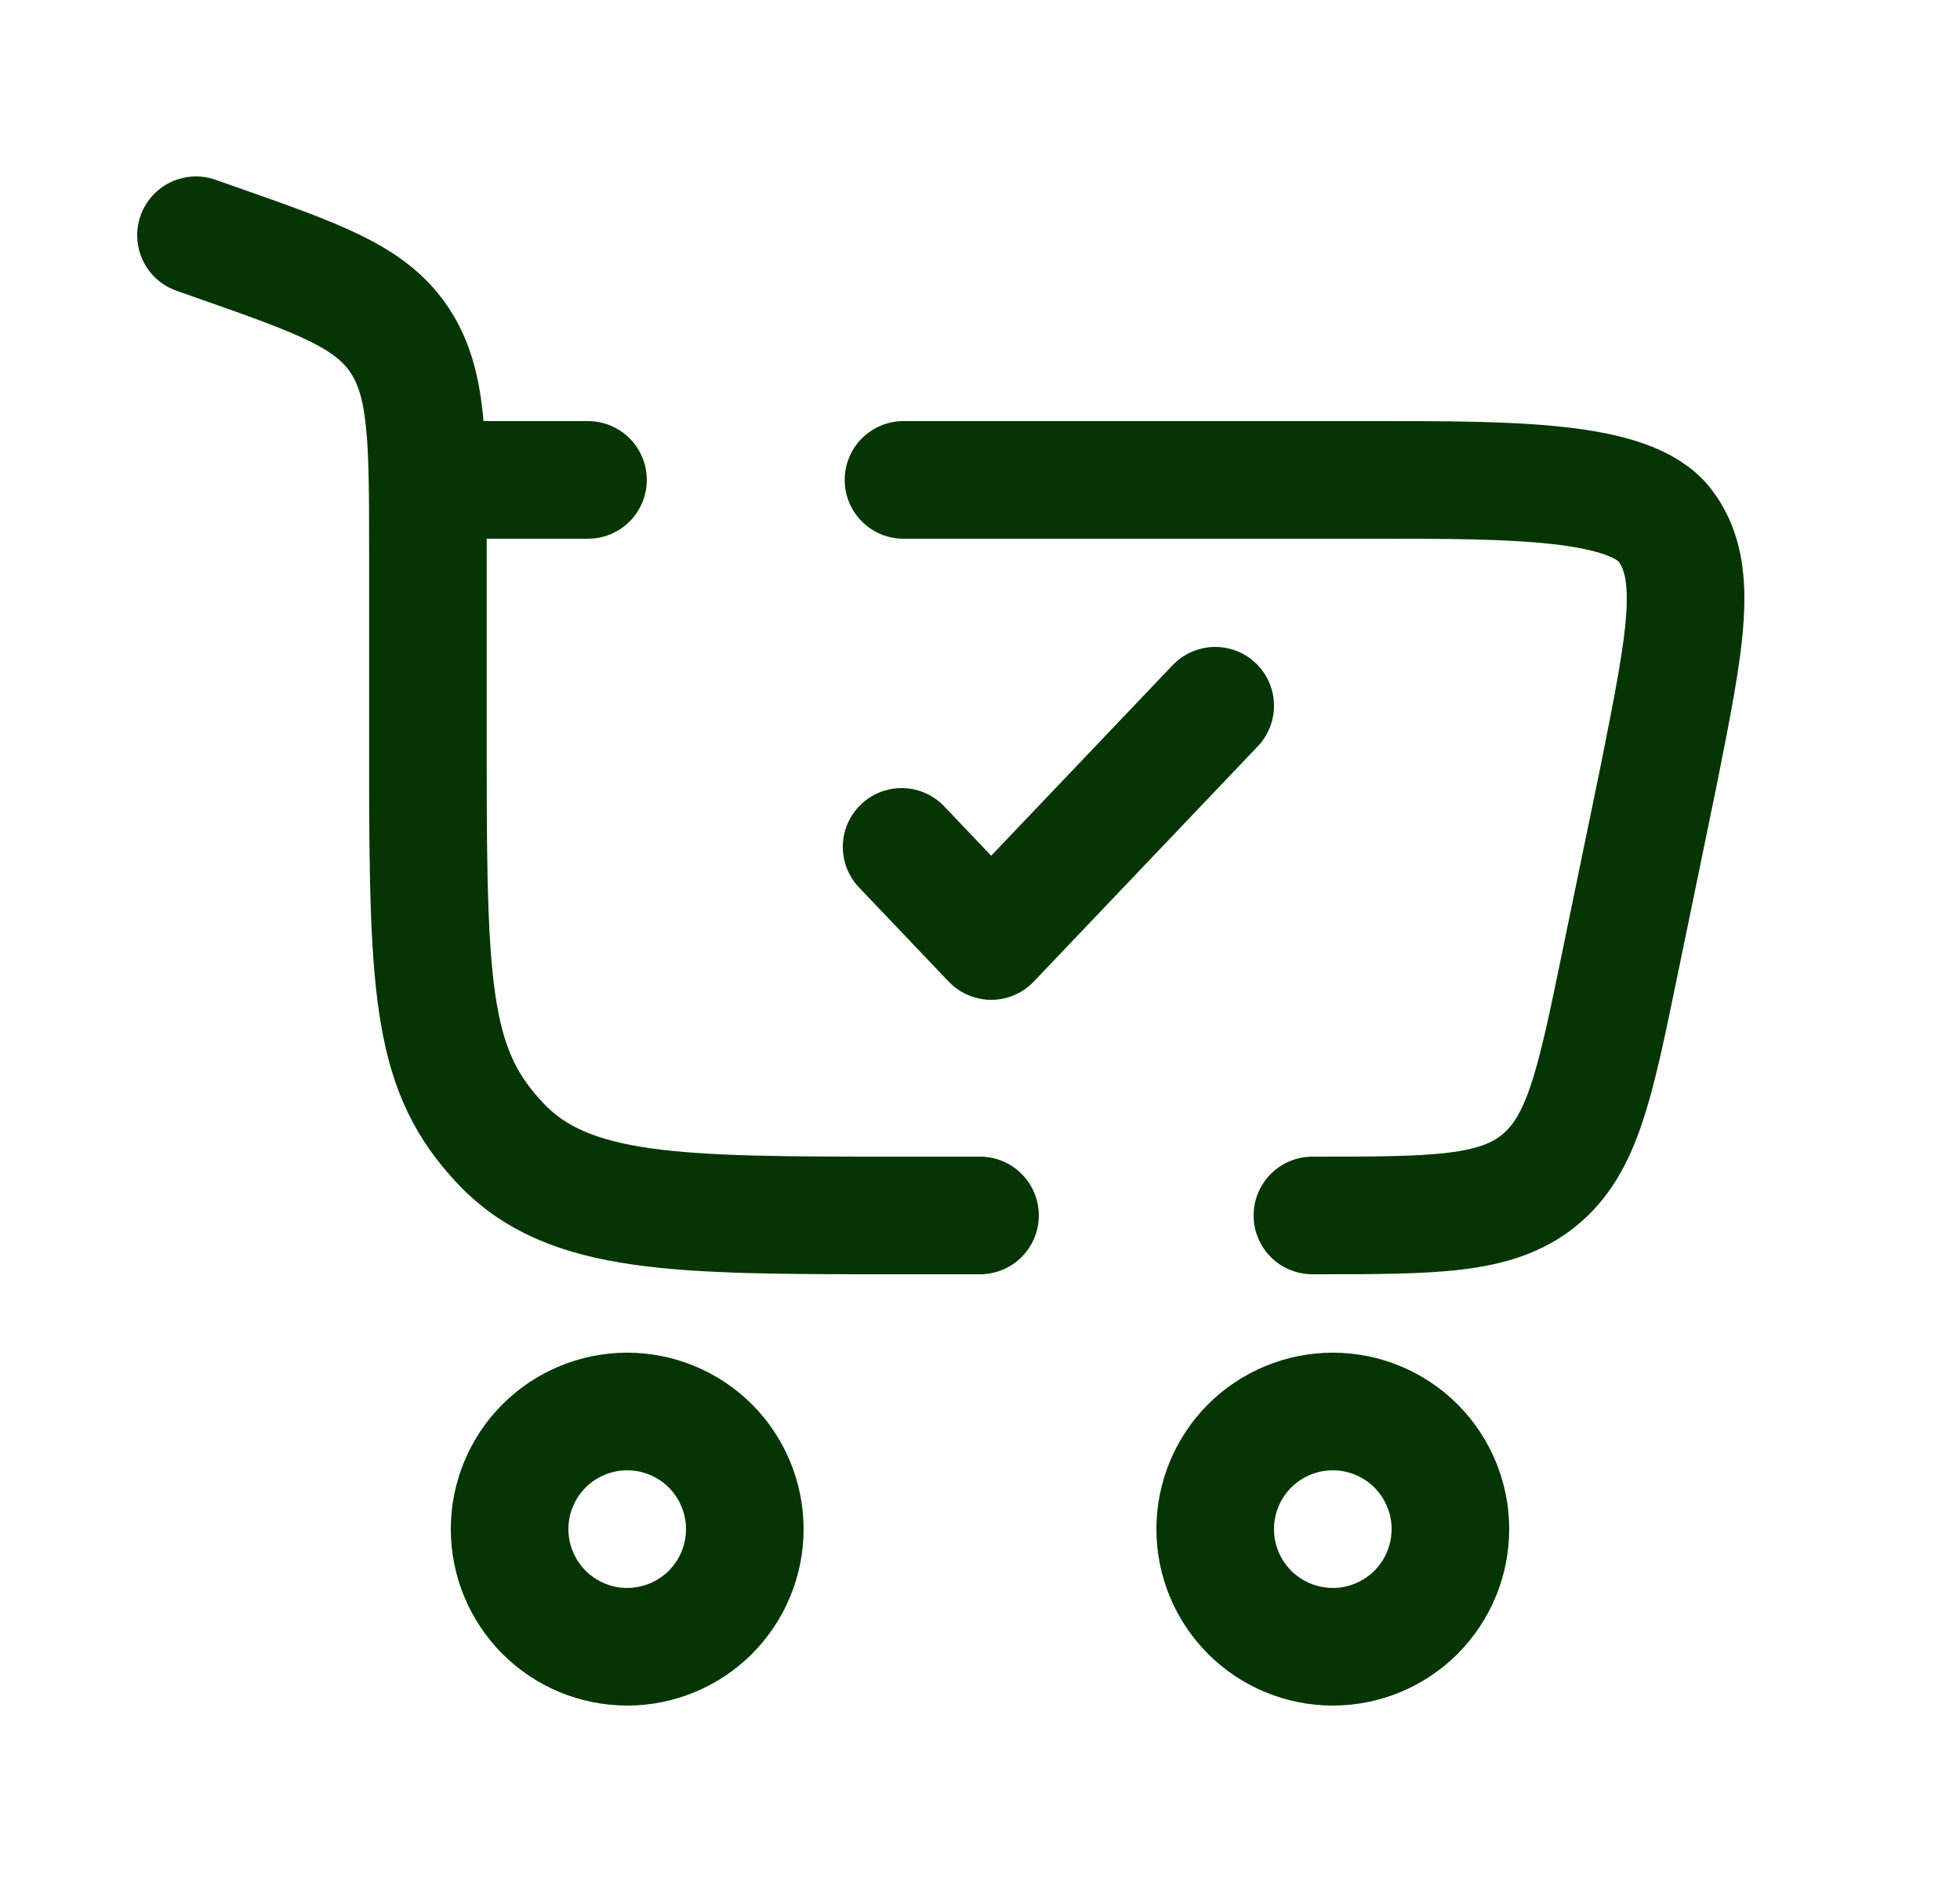
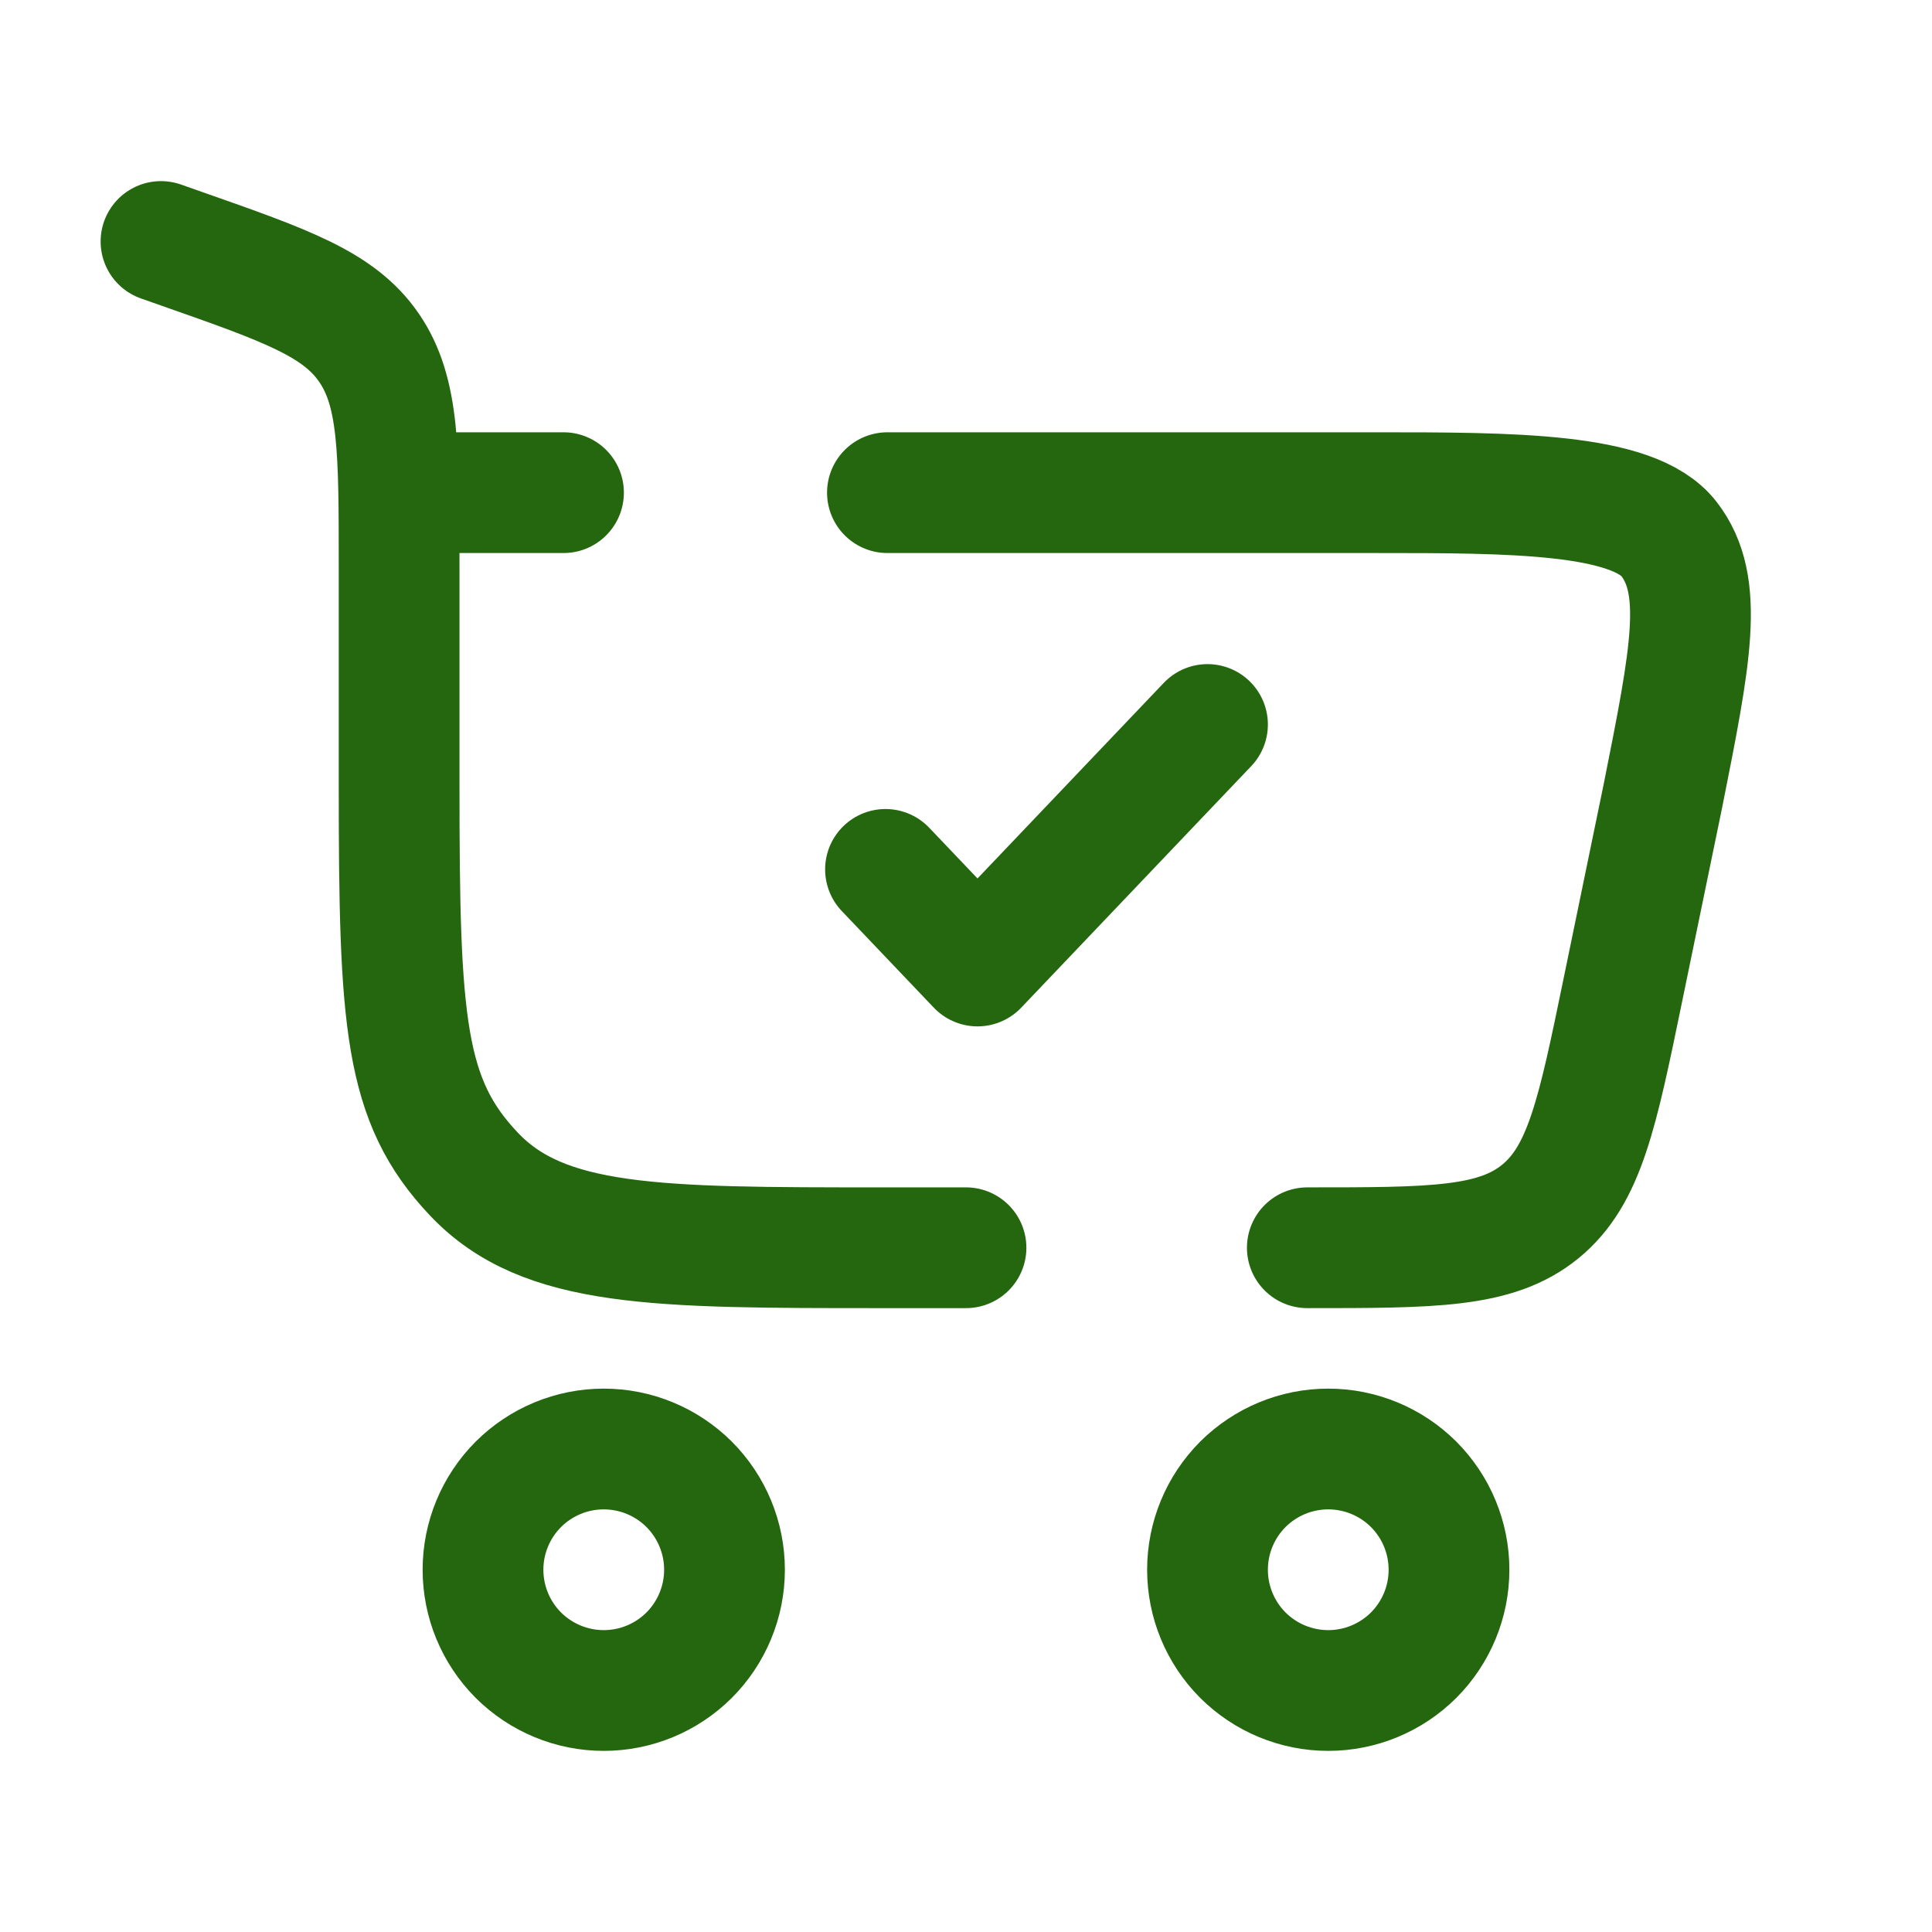
- <svg xmlns="http://www.w3.org/2000/svg" width="25" height="24" viewBox="0 0 25 24" fill="none">
-   <path d="M8 18C8.398 18 8.779 18.158 9.061 18.439C9.342 18.721 9.5 19.102 9.5 19.5C9.5 19.898 9.342 20.279 9.061 20.561C8.779 20.842 8.398 21 8 21C7.602 21 7.221 20.842 6.939 20.561C6.658 20.279 6.5 19.898 6.5 19.5C6.5 19.102 6.658 18.721 6.939 18.439C7.221 18.158 7.602 18 8 18ZM17 18C17.398 18 17.779 18.158 18.061 18.439C18.342 18.721 18.5 19.102 18.5 19.5C18.5 19.898 18.342 20.279 18.061 20.561C17.779 20.842 17.398 21 17 21C16.602 21 16.221 20.842 15.939 20.561C15.658 20.279 15.5 19.898 15.5 19.5C15.5 19.102 15.658 18.721 15.939 18.439C16.221 18.158 16.602 18 17 18Z" stroke="#043503" stroke-width="1.5" />
-   <path d="M11.5 10.8L12.643 12L15.5 9" stroke="#043503" stroke-width="1.5" stroke-linecap="round" stroke-linejoin="round" />
-   <path d="M2.5 3L2.761 3.092C4.063 3.549 4.714 3.778 5.086 4.323C5.458 4.868 5.458 5.591 5.458 7.038V9.76C5.458 12.702 5.521 13.672 6.388 14.586C7.254 15.5 8.648 15.5 11.438 15.5H12.5M16.74 15.5C18.301 15.5 19.082 15.5 19.634 15.05C20.185 14.6 20.343 13.836 20.658 12.307L21.158 9.883C21.505 8.143 21.678 7.274 21.234 6.697C20.791 6.12 19.274 6.12 17.589 6.12H11.524M5.458 6.12H7.5" stroke="#043503" stroke-width="1.5" stroke-linecap="round" />
+ <svg xmlns="http://www.w3.org/2000/svg" width="24" height="24" viewBox="0 0 24 24" fill="none">
+   <path d="M7.5 18C7.898 18 8.279 18.158 8.561 18.439C8.842 18.721 9 19.102 9 19.5C9 19.898 8.842 20.279 8.561 20.561C8.279 20.842 7.898 21 7.5 21C7.102 21 6.721 20.842 6.439 20.561C6.158 20.279 6 19.898 6 19.5C6 19.102 6.158 18.721 6.439 18.439C6.721 18.158 7.102 18 7.5 18ZM16.5 18C16.898 18 17.279 18.158 17.561 18.439C17.842 18.721 18 19.102 18 19.5C18 19.898 17.842 20.279 17.561 20.561C17.279 20.842 16.898 21 16.5 21C16.102 21 15.721 20.842 15.439 20.561C15.158 20.279 15 19.898 15 19.5C15 19.102 15.158 18.721 15.439 18.439C15.721 18.158 16.102 18 16.5 18Z" stroke="#24670E" stroke-width="1.5" />
+   <path d="M11 10.8L12.143 12L15 9" stroke="#24670E" stroke-width="1.5" stroke-linecap="round" stroke-linejoin="round" />
+   <path d="M2 3L2.261 3.092C3.563 3.549 4.214 3.778 4.586 4.323C4.958 4.868 4.958 5.591 4.958 7.038V9.76C4.958 12.702 5.021 13.672 5.888 14.586C6.754 15.5 8.148 15.5 10.938 15.5H12M16.24 15.5C17.801 15.5 18.582 15.5 19.134 15.05C19.685 14.6 19.843 13.836 20.158 12.307L20.658 9.883C21.005 8.143 21.178 7.274 20.734 6.697C20.291 6.12 18.774 6.12 17.089 6.12H11.024M4.958 6.12H7" stroke="#24670E" stroke-width="1.5" stroke-linecap="round" />
</svg>
